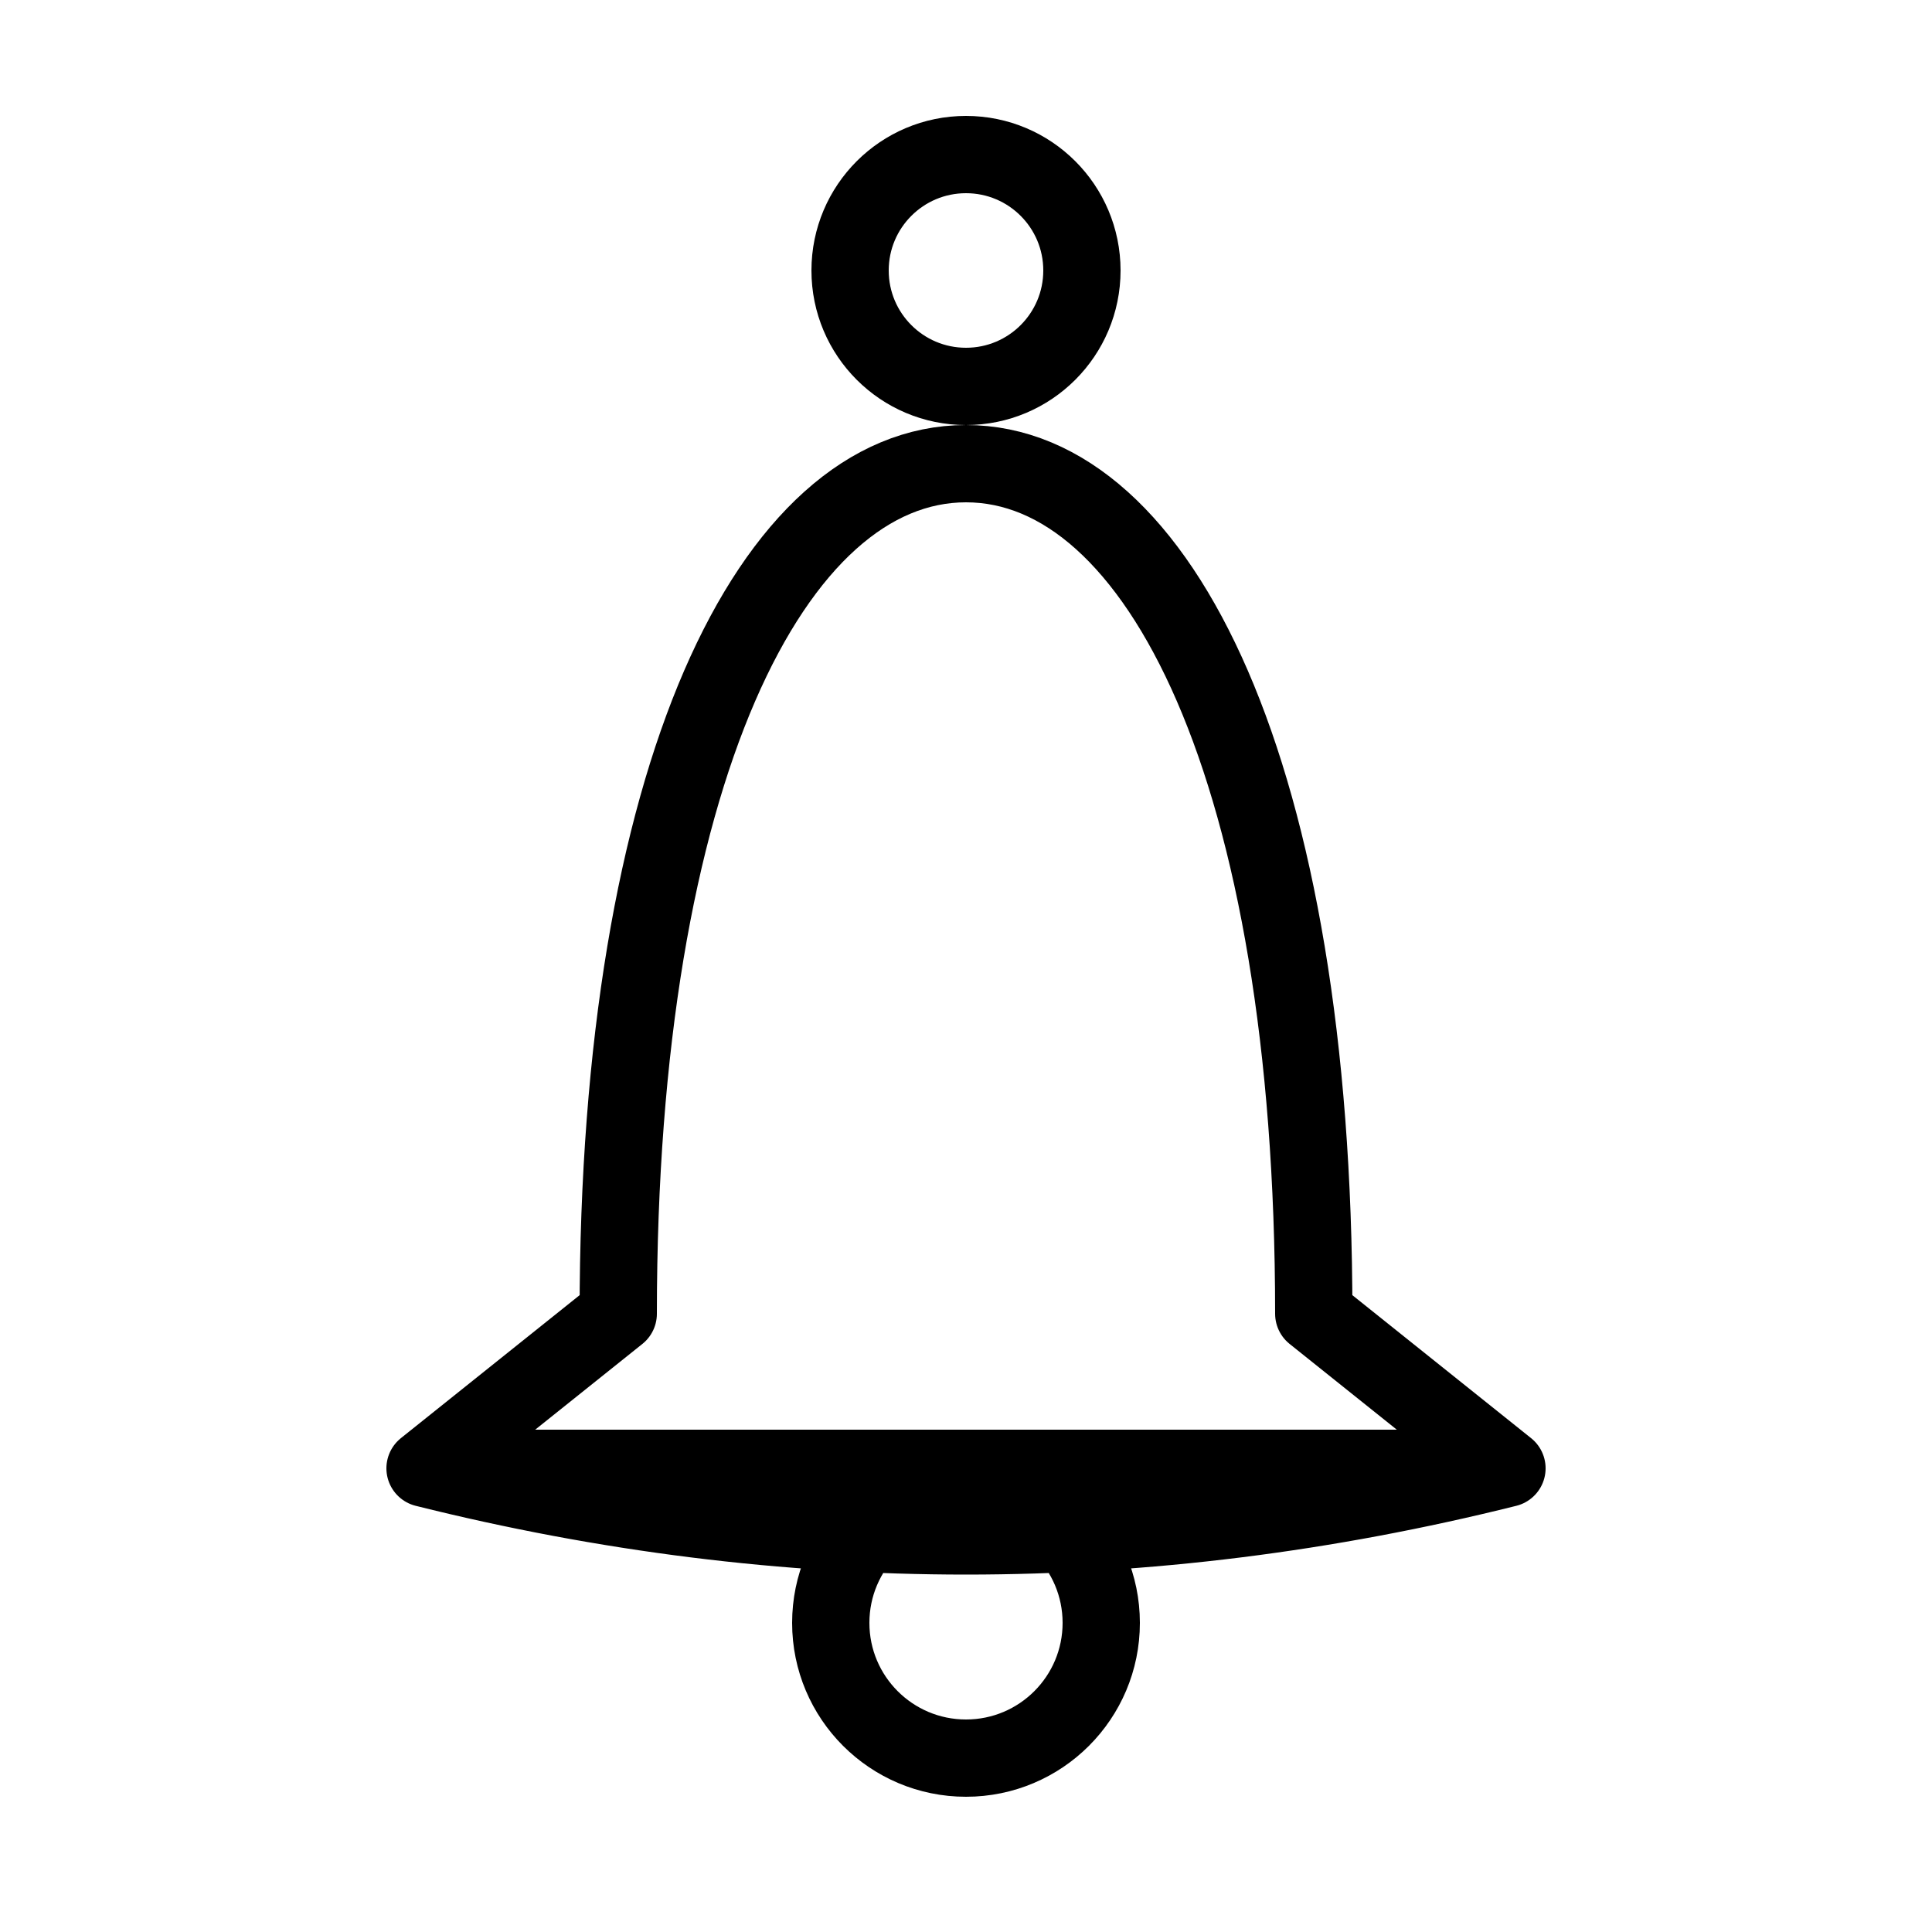
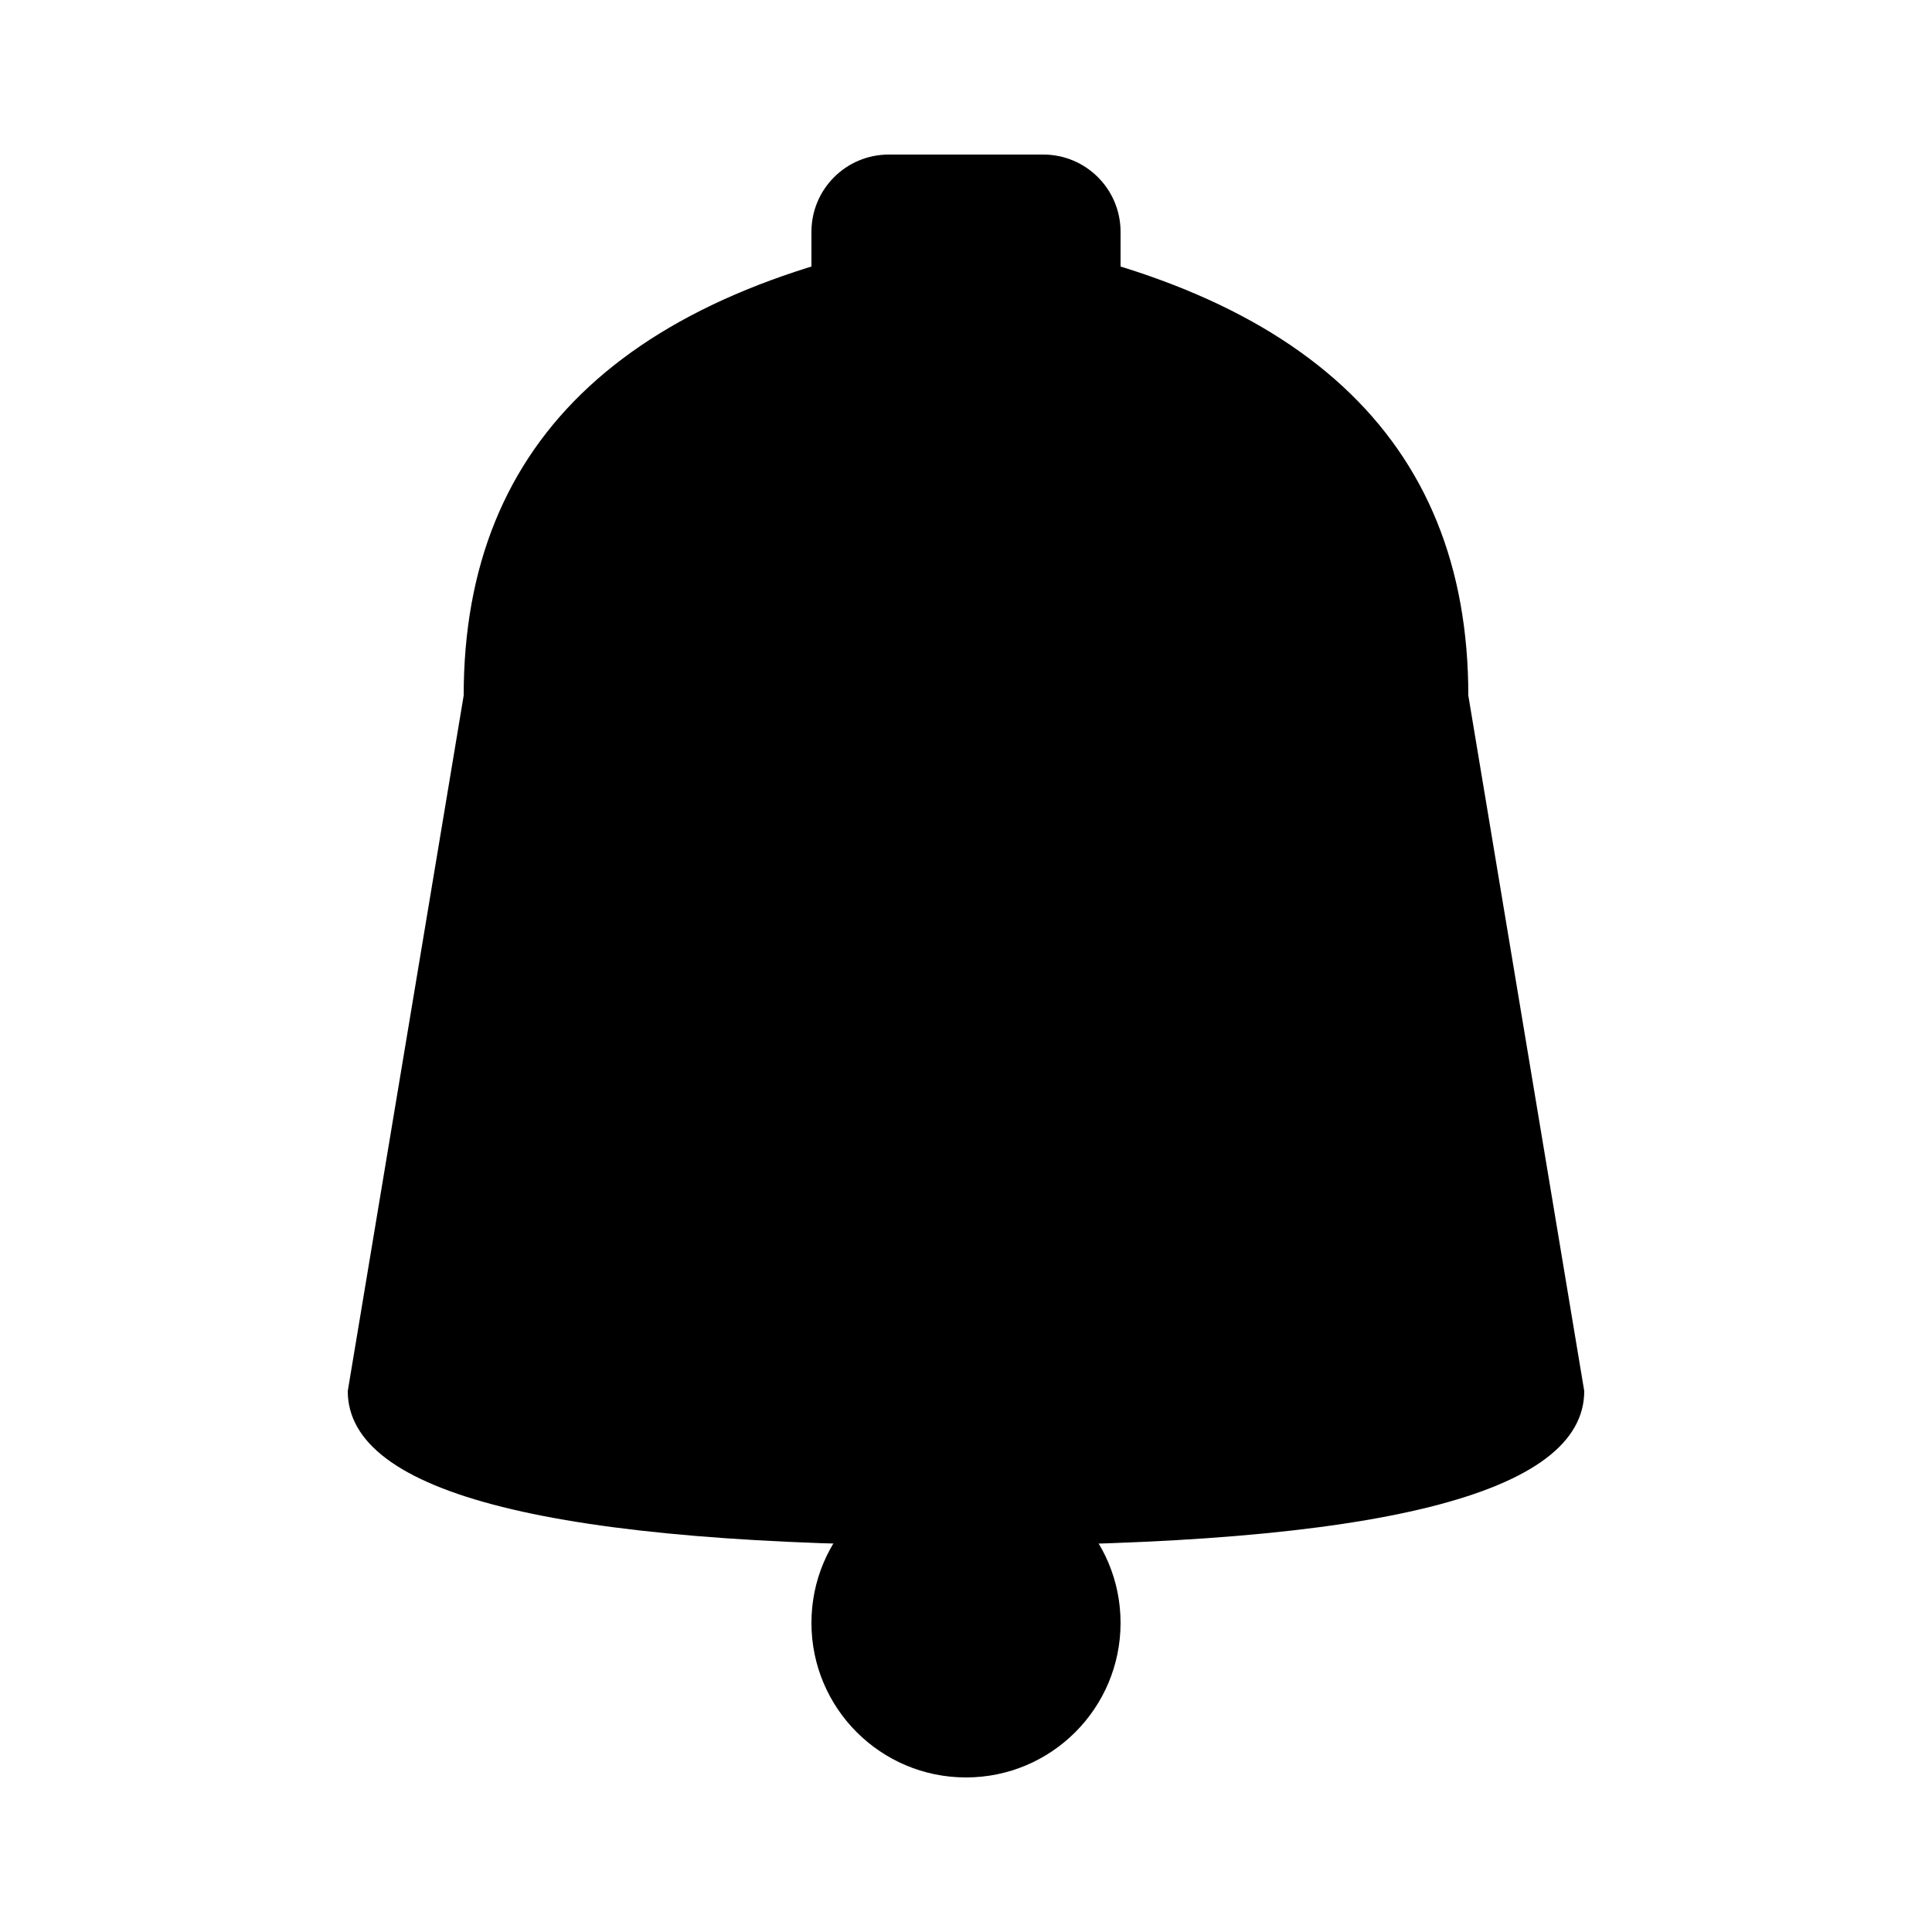
- <svg xmlns="http://www.w3.org/2000/svg" viewBox="0 0 100 100">
-   <path d="M 44 14 A 6 6 0 1 1 56 14 A 6 6 0 1 1 44 14 Z M 32 68 C 32 40 40 24 50 24 C 60 24 68 40 68 68 L 78 76 L 22 76 Z M 22 76 Q 50 83 78 76 M 43 84 A 7 7 0 1 1 57 84 A 7 7 0 1 1 43 84 Z" fill="none" stroke="currentColor" stroke-width="4" stroke-linecap="round" stroke-linejoin="round" />
+ <svg xmlns="http://www.w3.org/2000/svg" viewBox="0 0 100 100" data-tags="bell,alert,wedding,church,school,notification">
+   <path data-tone="accent" d="M 24 36 Q 24 16 50 12 Q 76 16 76 36 L 82 72 Q 82 80 50 80 Q 18 80 18 72 Z" />
+   <path data-tone="ink" d="M 46 8 H 54 A 4 4 0 0 1 58 12 V 14 A 4 4 0 0 1 54 18 H 46 A 4 4 0 0 1 42 14 V 12 A 4 4 0 0 1 46 8 Z" />
+   <path data-tone="paper" d="M 42 84 A 8 8 0 1 1 58 84 A 8 8 0 1 1 42 84 Z" />
+   <path data-tone="muted" d="M 48 44 H 52 A 2 2 0 0 1 54 46 V 62 A 2 2 0 0 1 52 64 H 48 A 2 2 0 0 1 46 62 V 46 A 2 2 0 0 1 48 44 Z" />
</svg>
